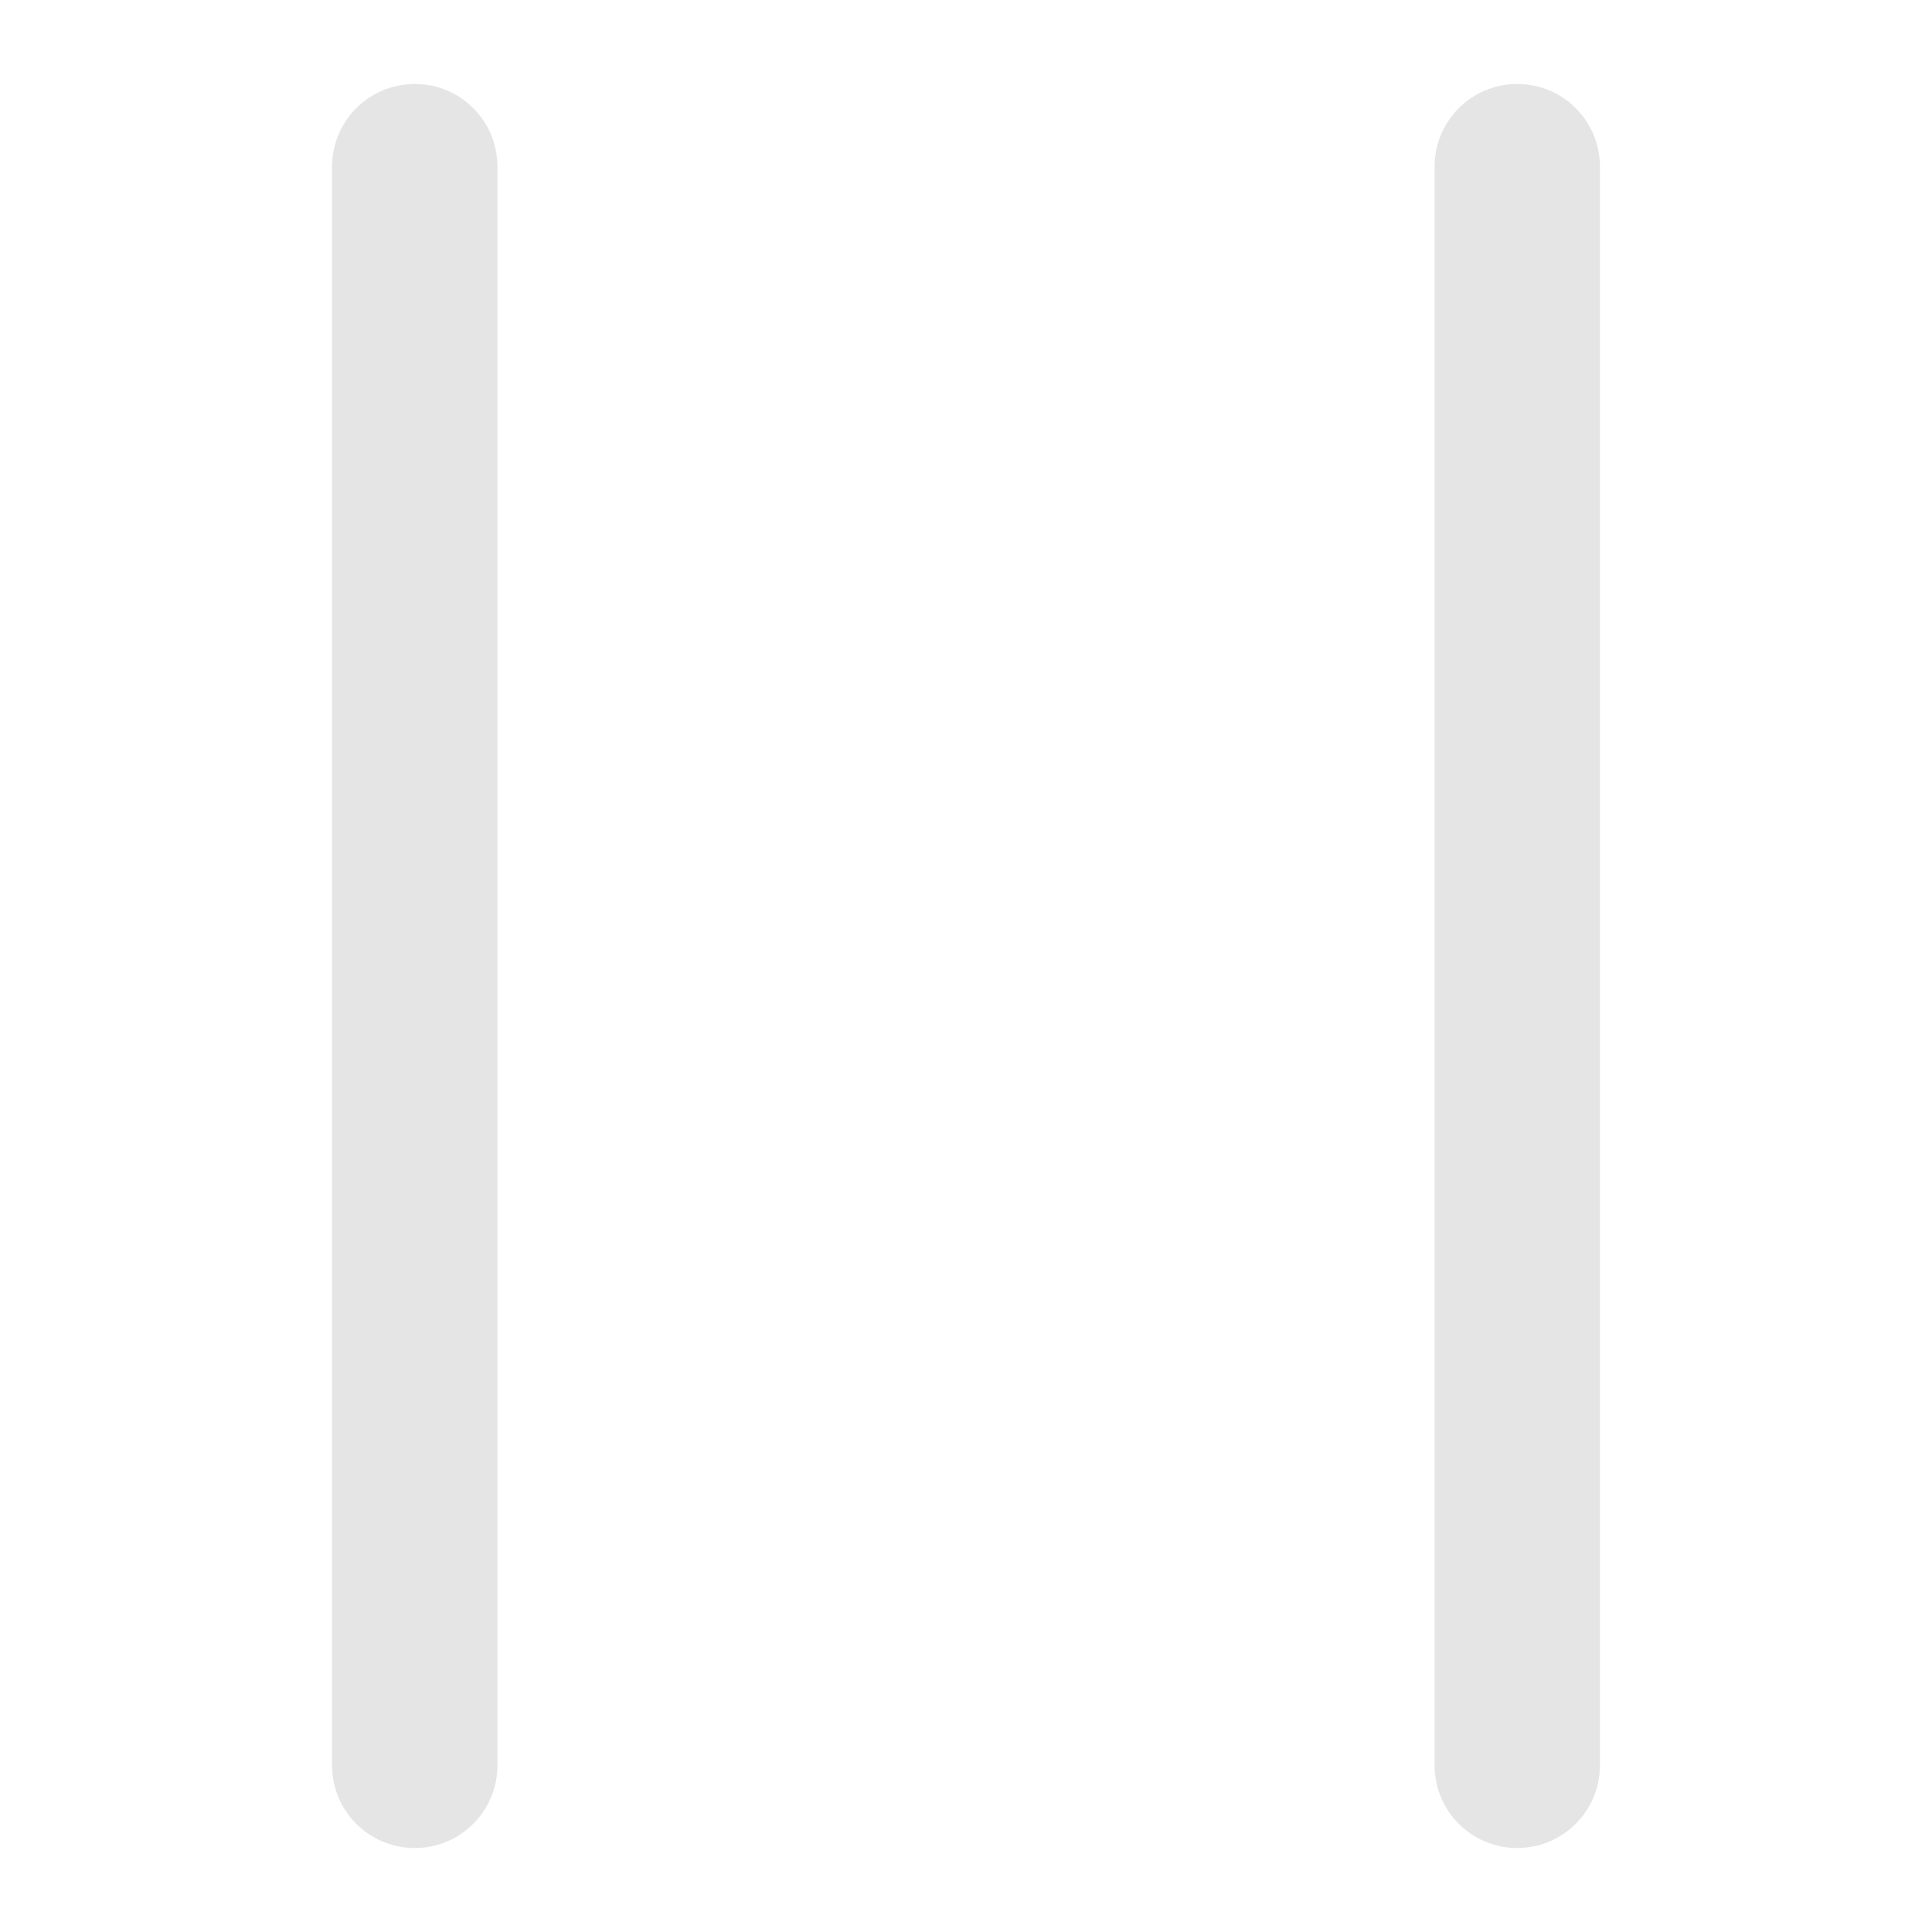
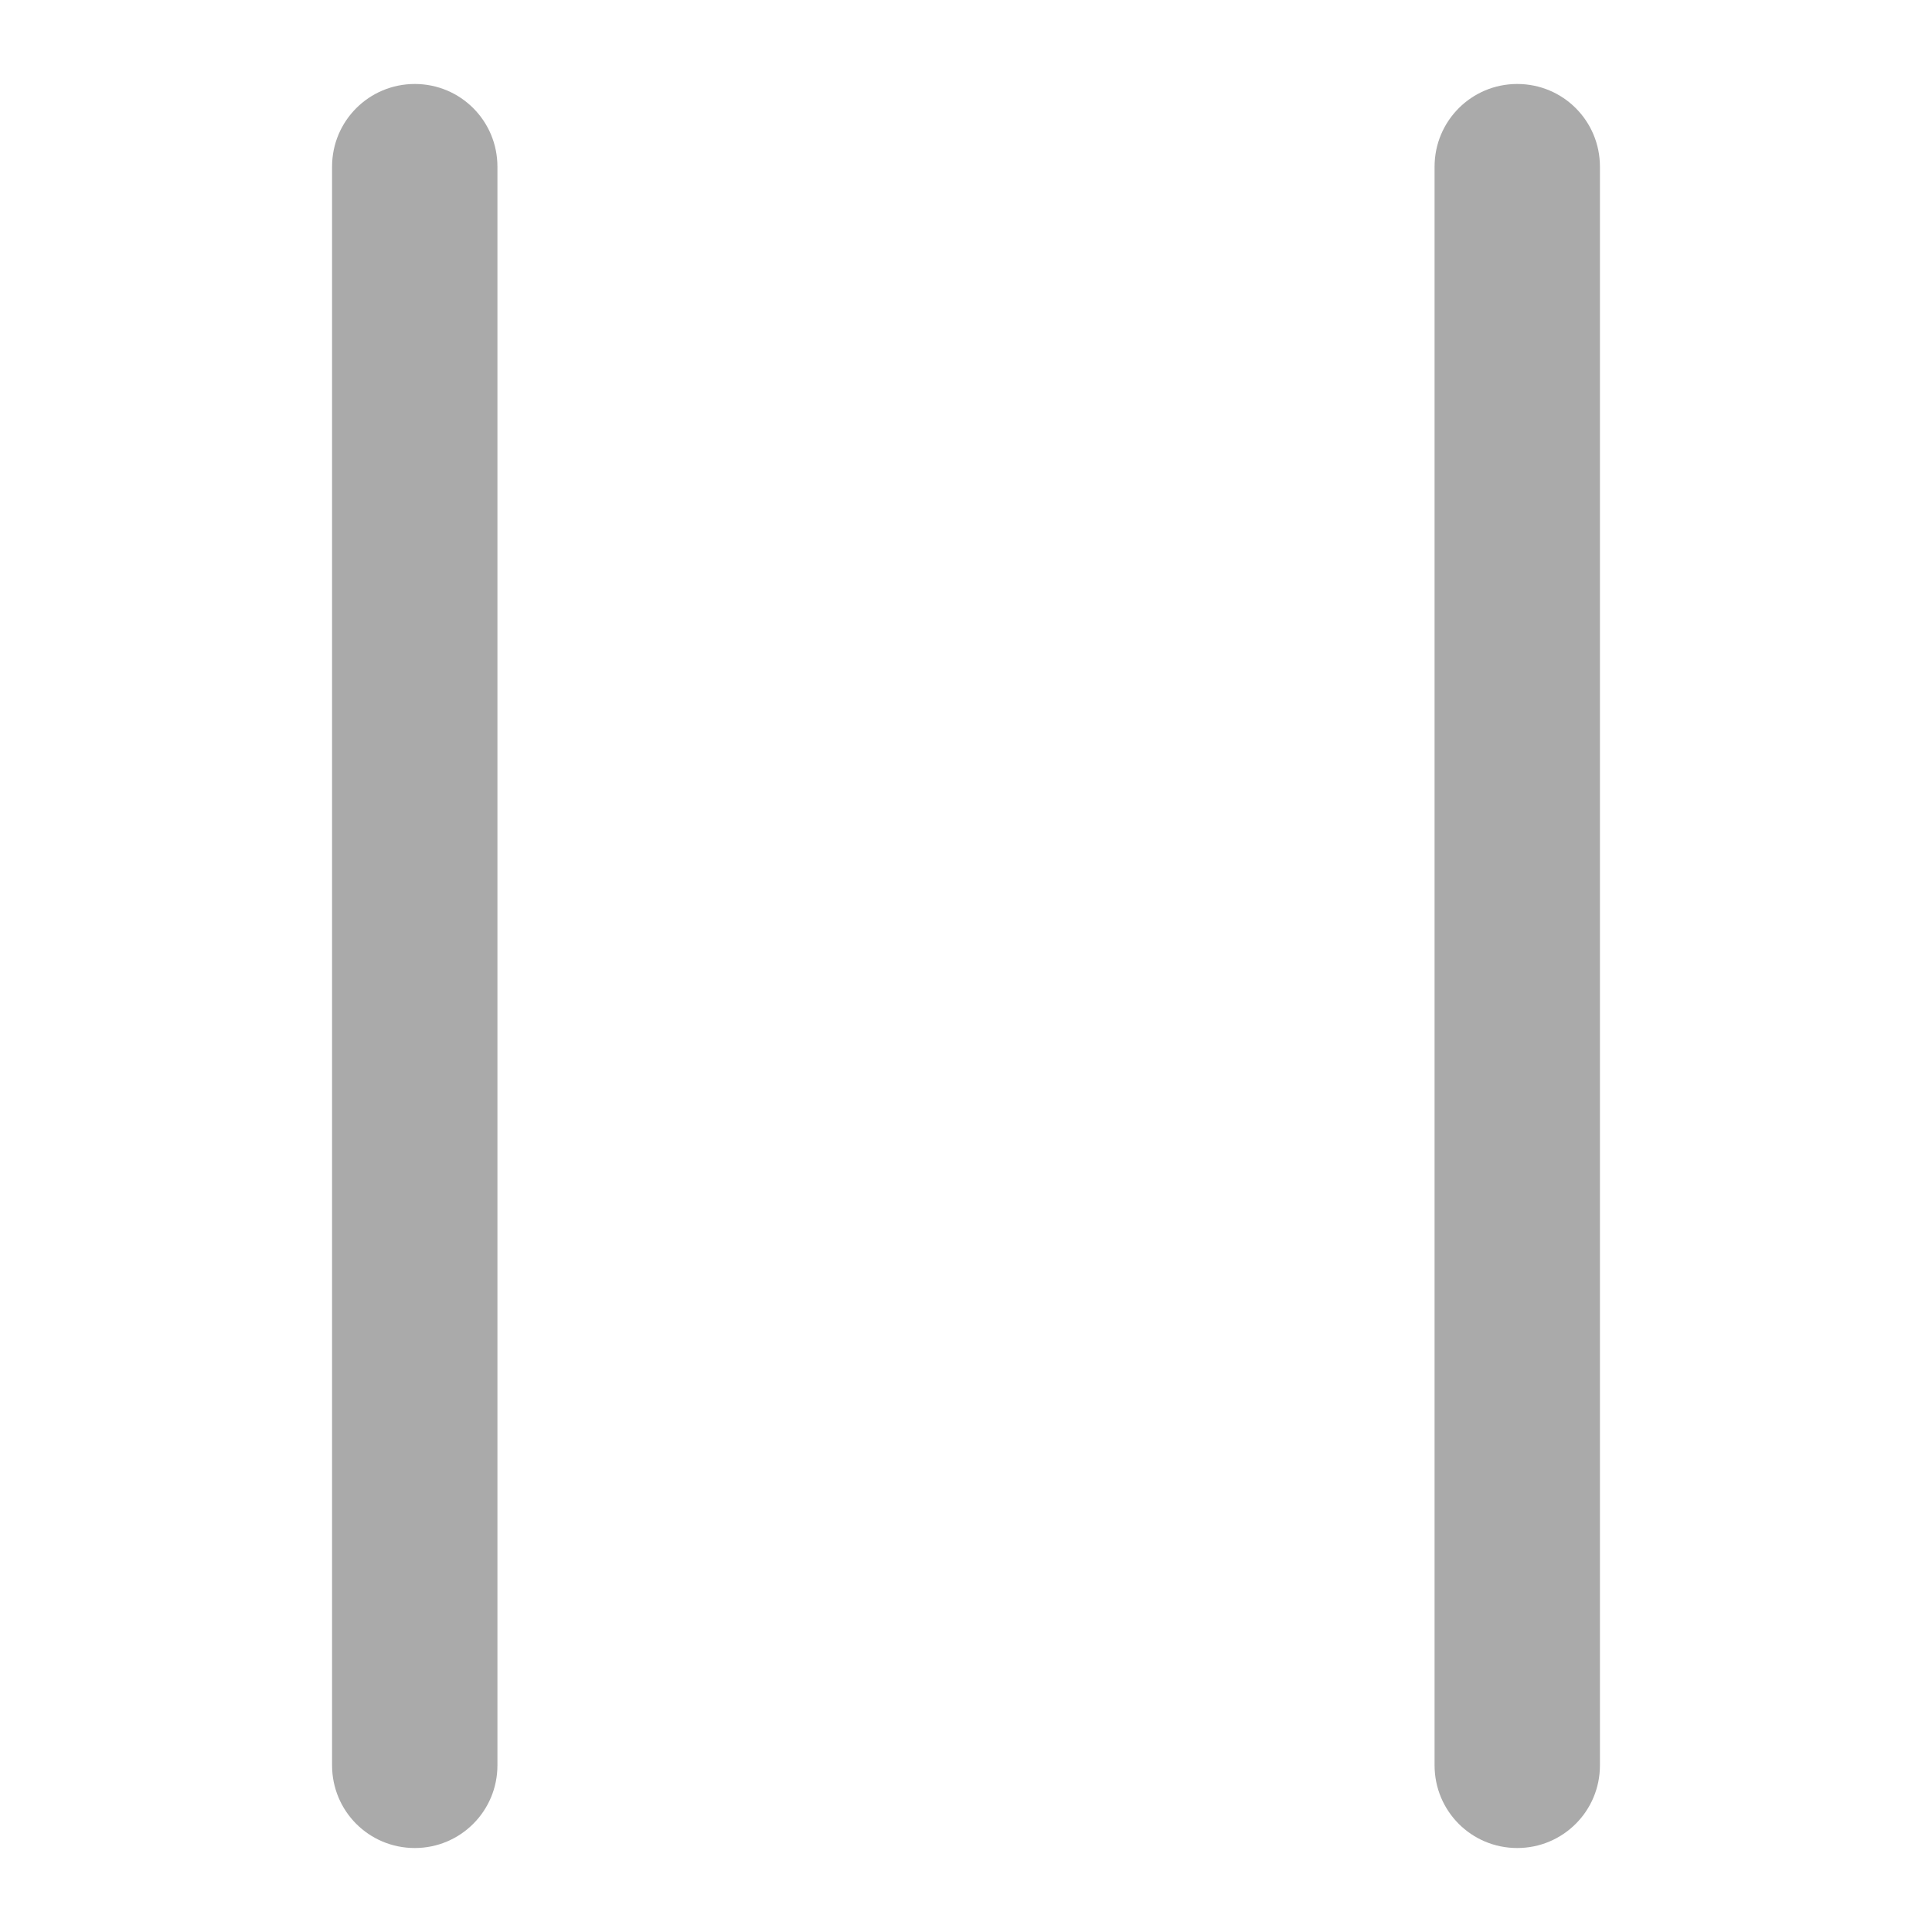
<svg xmlns="http://www.w3.org/2000/svg" width="32px" height="32px" viewBox="0 0 32 32" version="1.1">
  <defs />
  <g id="Page-1" stroke="none" stroke-width="1" fill="none" fill-rule="evenodd">
-     <g id="pause" fill="#CCCCCC" opacity="0.5">
+     <g id="pause" fill="#AAAAAA" opacity="1">
      <path d="M6.87,1.391 C6.113,1.391 5.5,2.002 5.5,2.761 L5.5,29.239 C5.5,29.995 6.108,30.609 6.87,30.609 C7.626,30.609 8.239,29.998 8.239,29.239 L8.239,2.761 C8.239,2.005 7.631,1.391 6.87,1.391 Z M25.13,1.391 C24.374,1.391 23.761,2.002 23.761,2.761 L23.761,29.239 C23.761,29.995 24.369,30.609 25.13,30.609 C25.887,30.609 26.5,29.998 26.5,29.239 L26.5,2.761 C26.5,2.005 25.892,1.391 25.13,1.391 Z" id="Rectangle-26" />
    </g>
  </g>
</svg>
